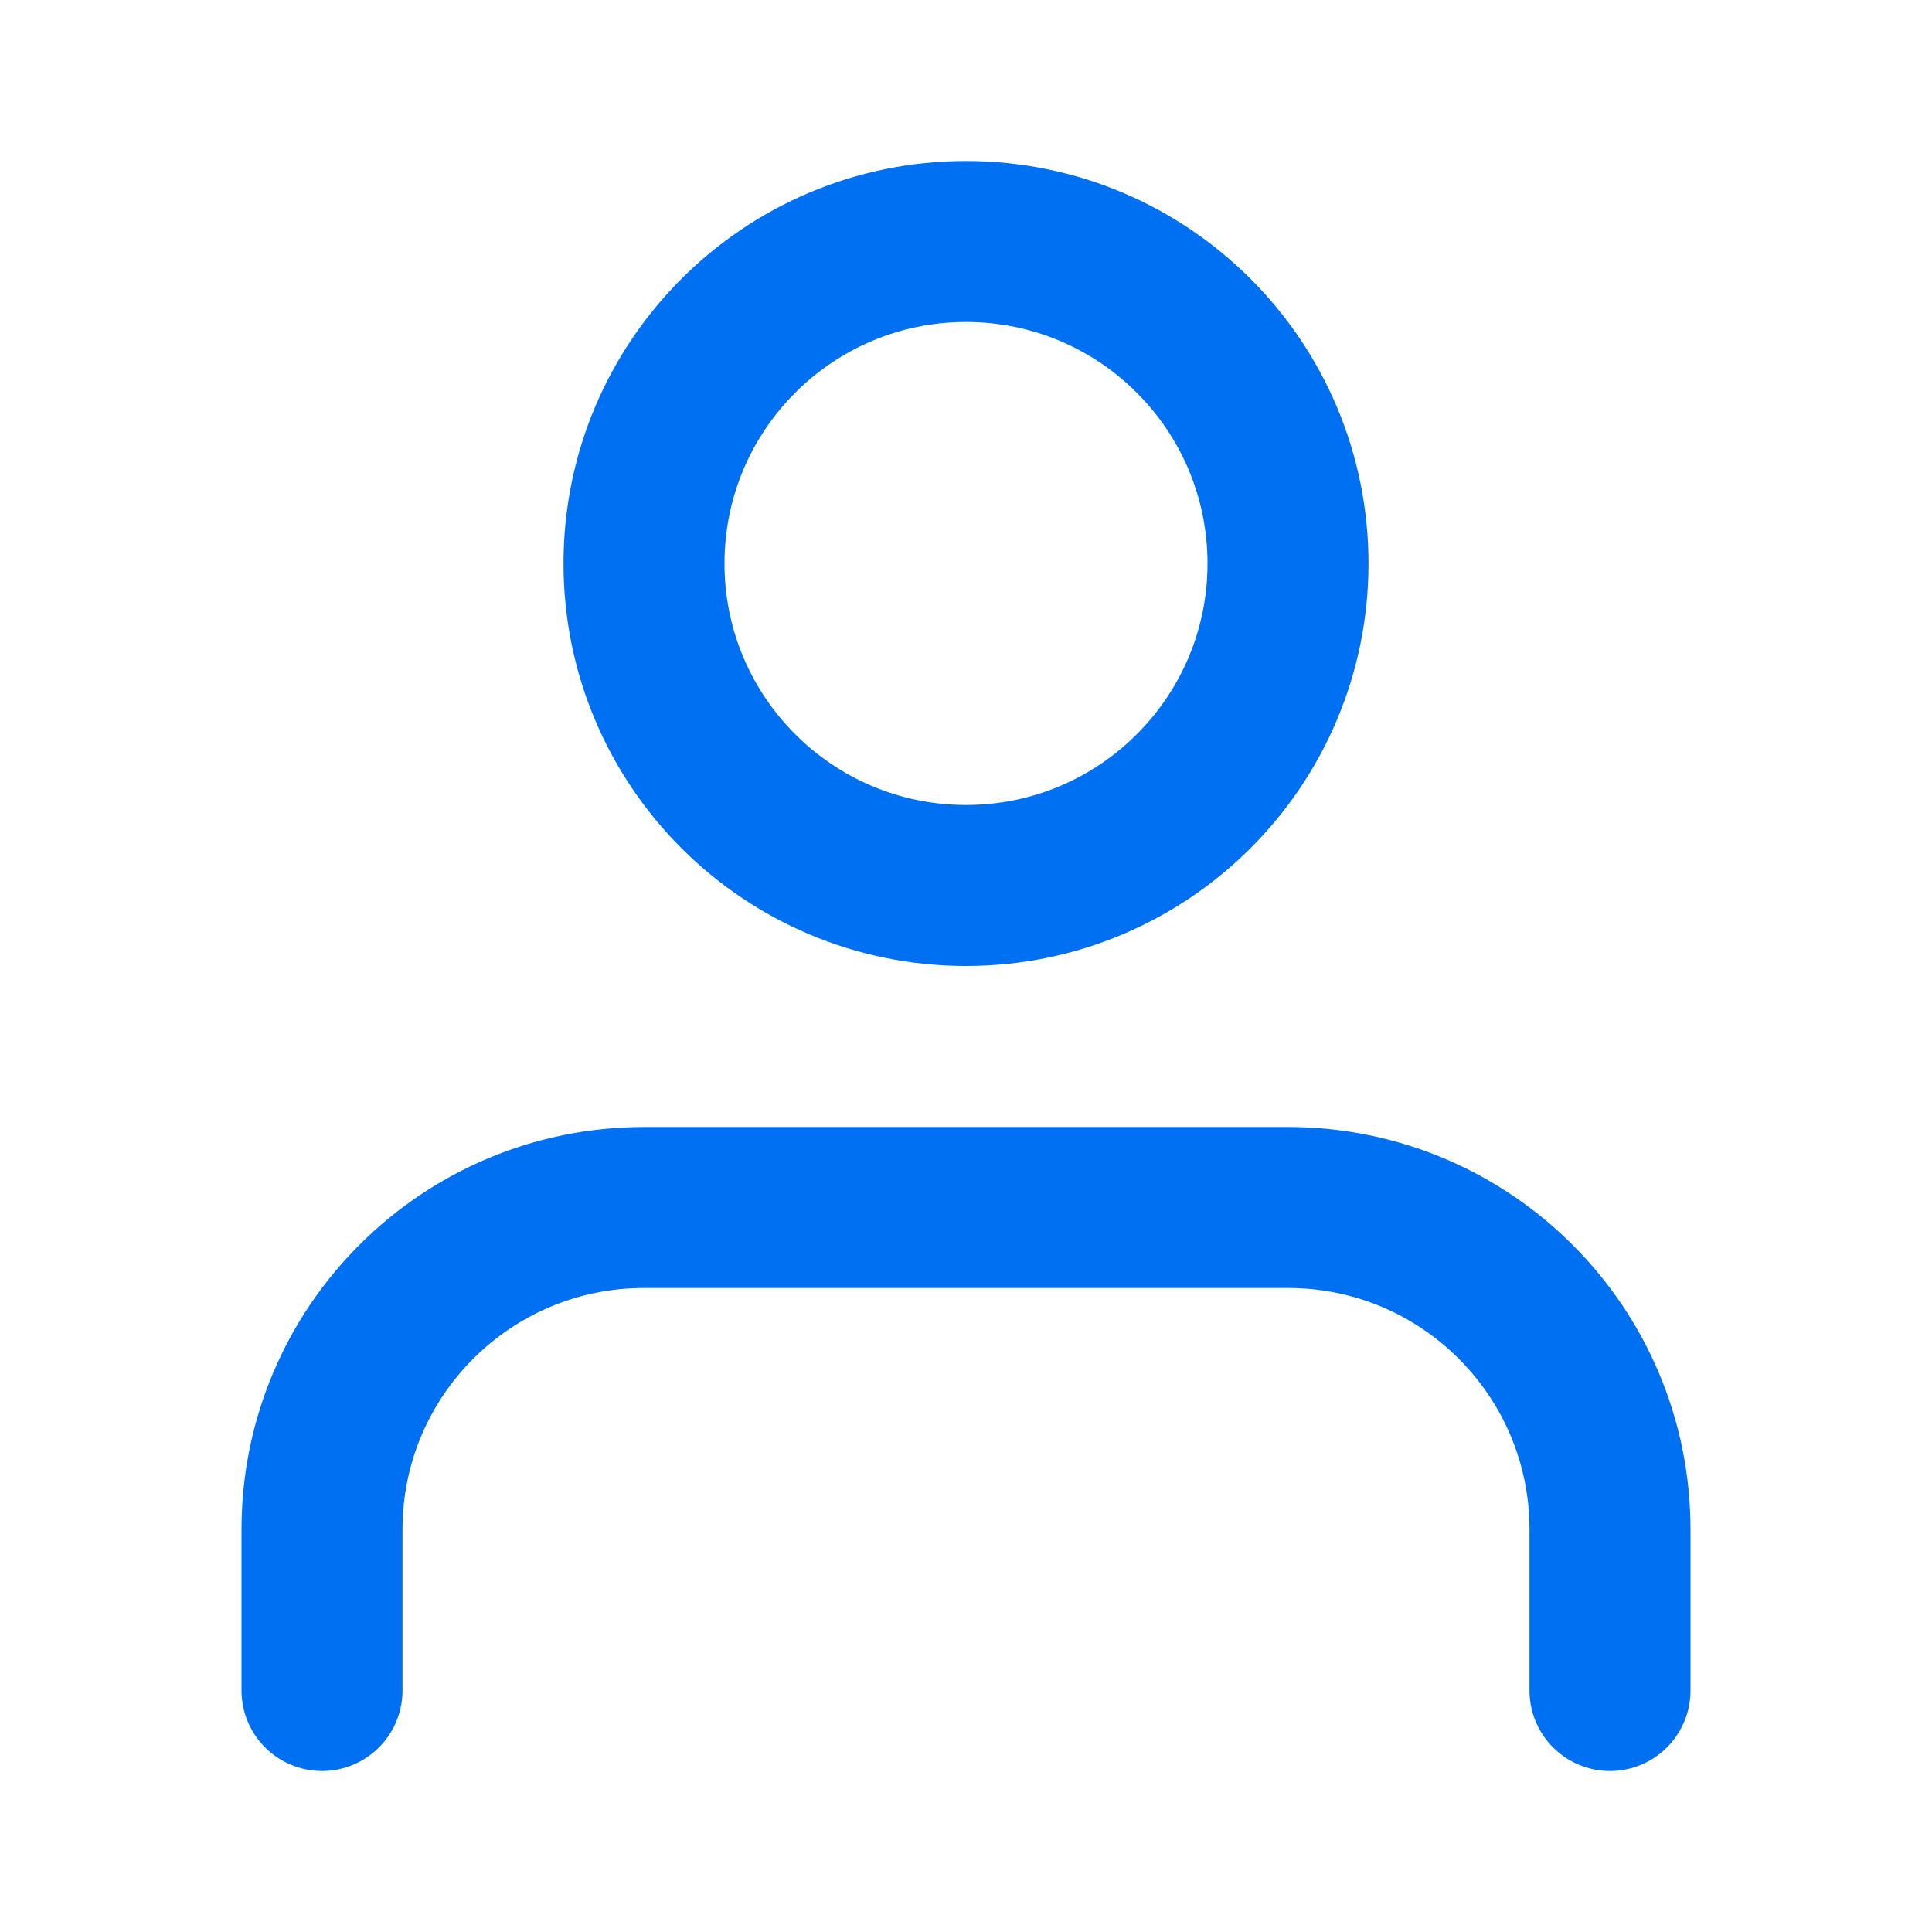
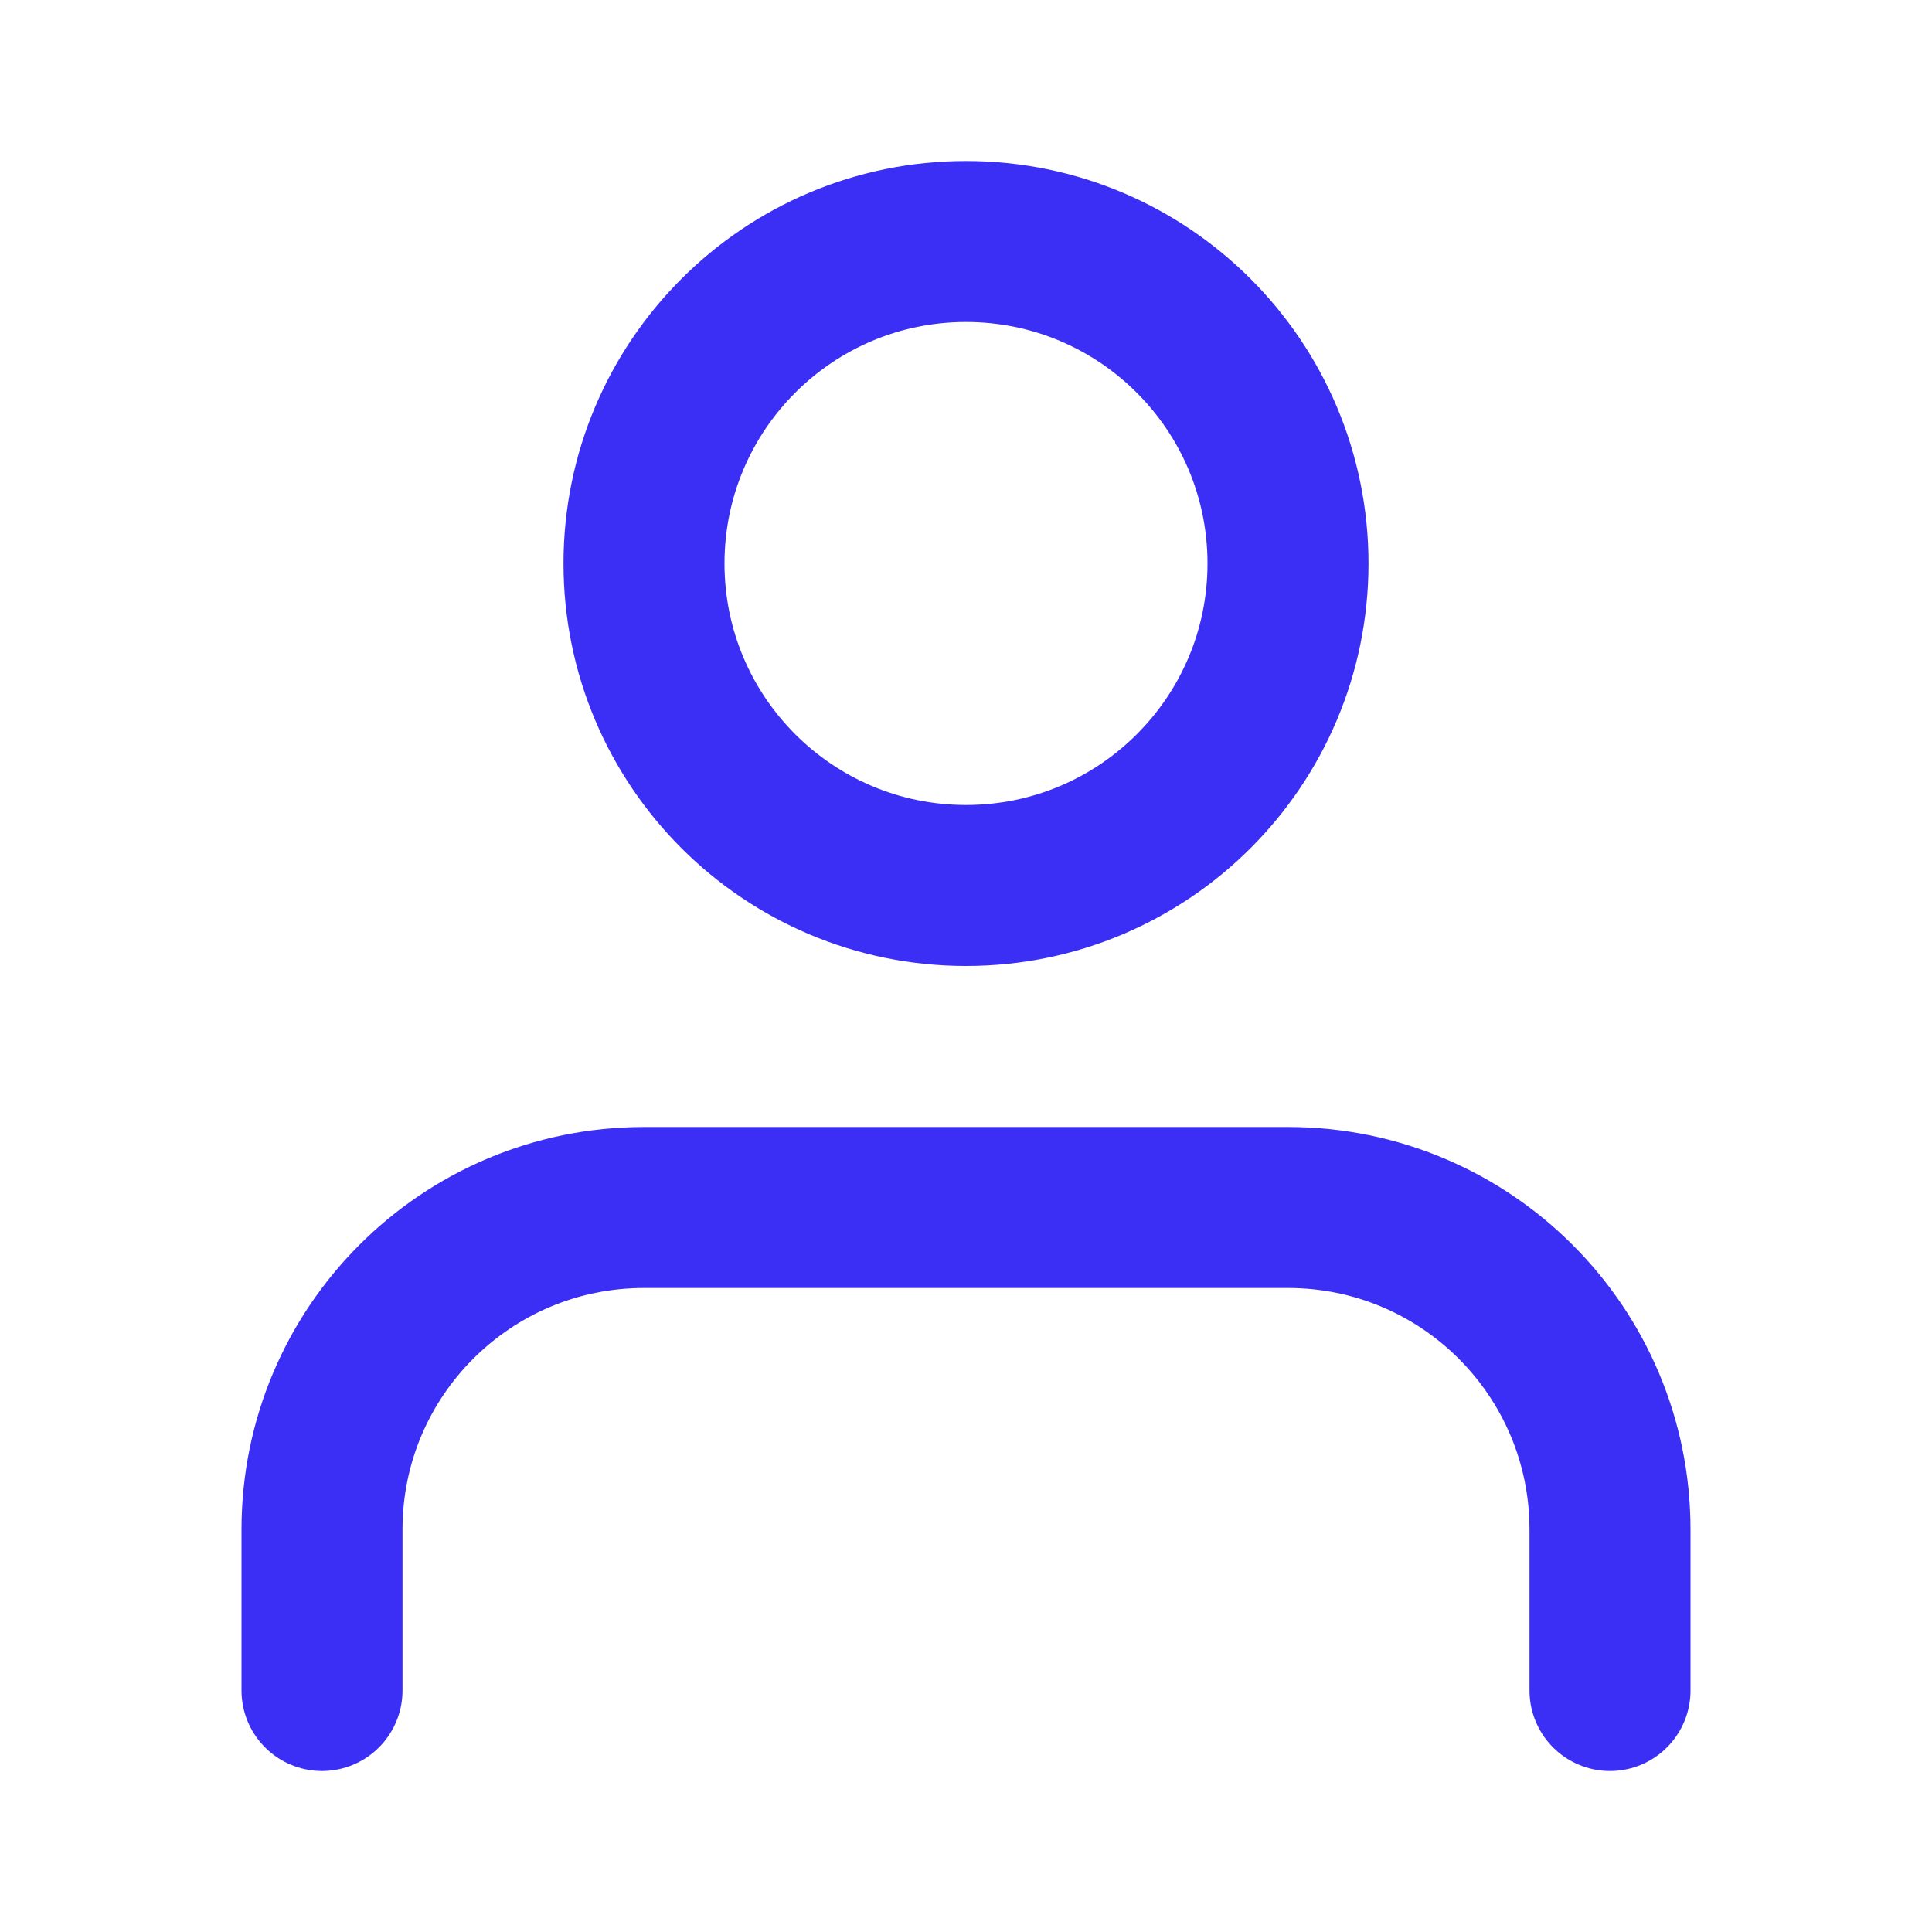
- <svg xmlns="http://www.w3.org/2000/svg" width="24" height="24" viewBox="0 0 24 24" fill="none" stroke="#0070f3" stroke-width="2" stroke-linecap="round" stroke-linejoin="round" class="feather feather-user">
+ <svg xmlns="http://www.w3.org/2000/svg" width="24" height="24" viewBox="0 0 24 24" fill="none" stroke="#1000f3d0" stroke-width="2" stroke-linecap="round" stroke-linejoin="round" class="feather feather-user">
  <path d="M20 21v-2a4 4 0 0 0-4-4H8a4 4 0 0 0-4 4v2" />
  <circle cx="12" cy="7" r="4" />
</svg>
